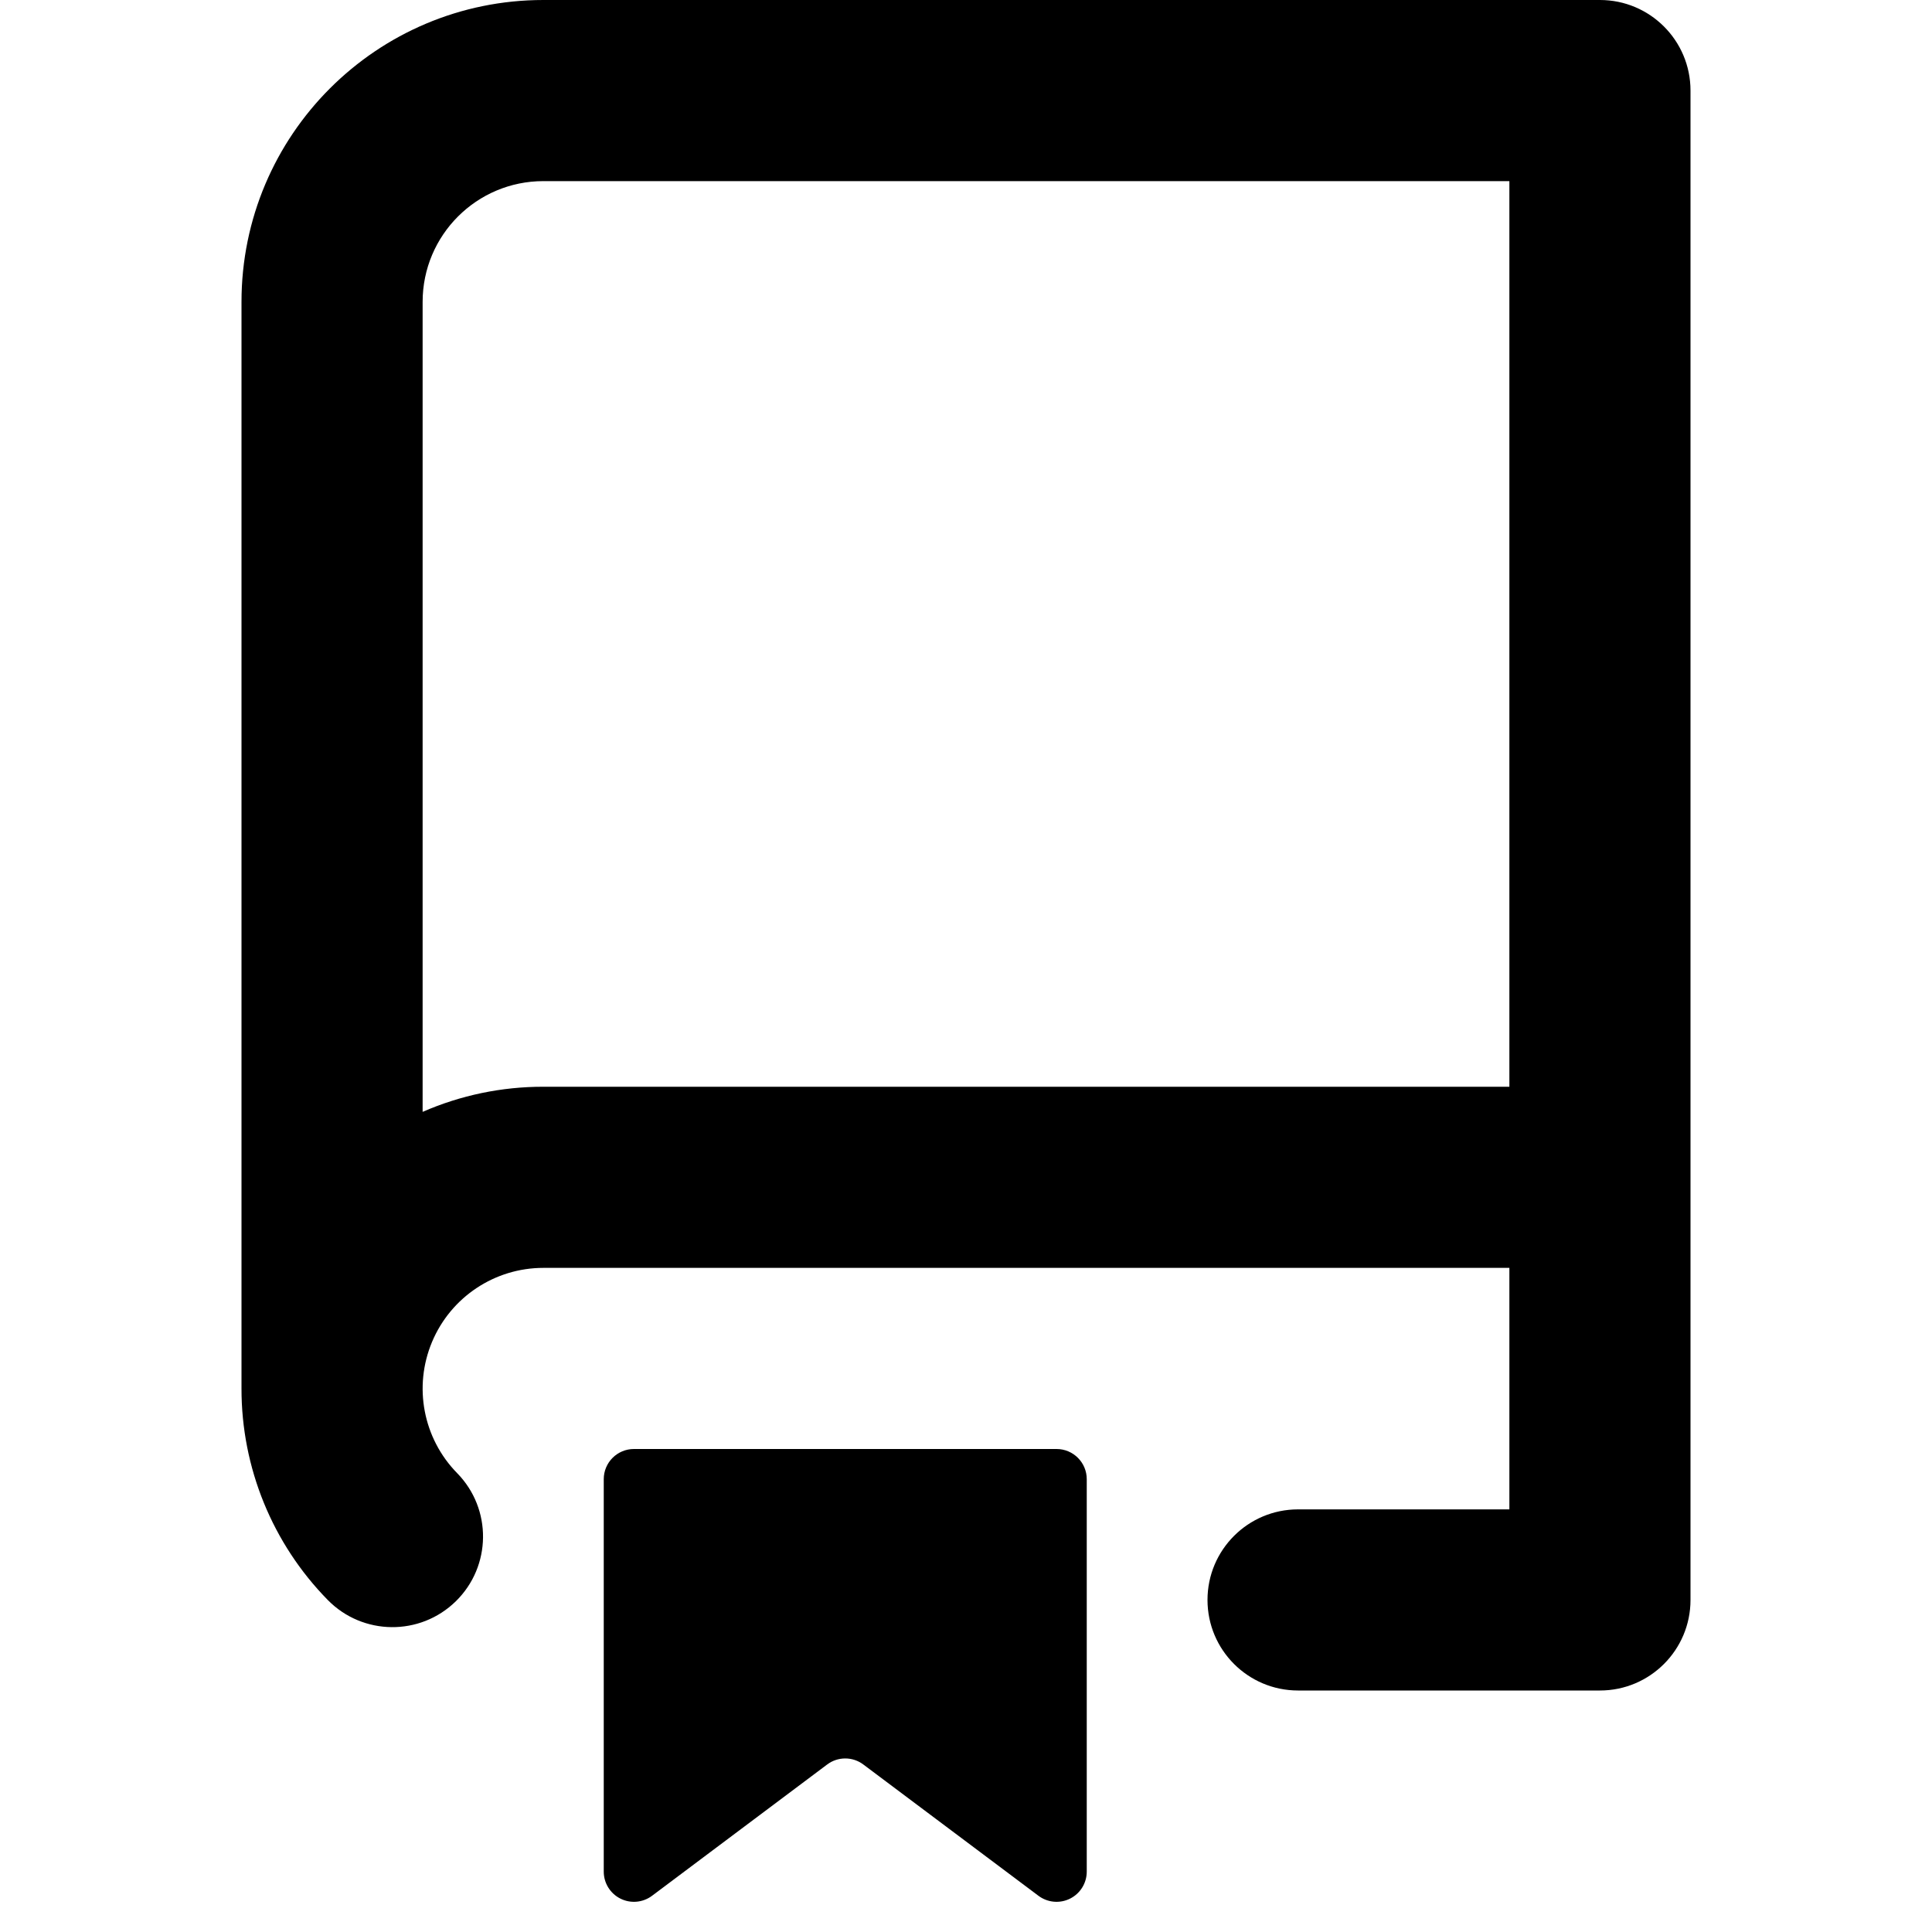
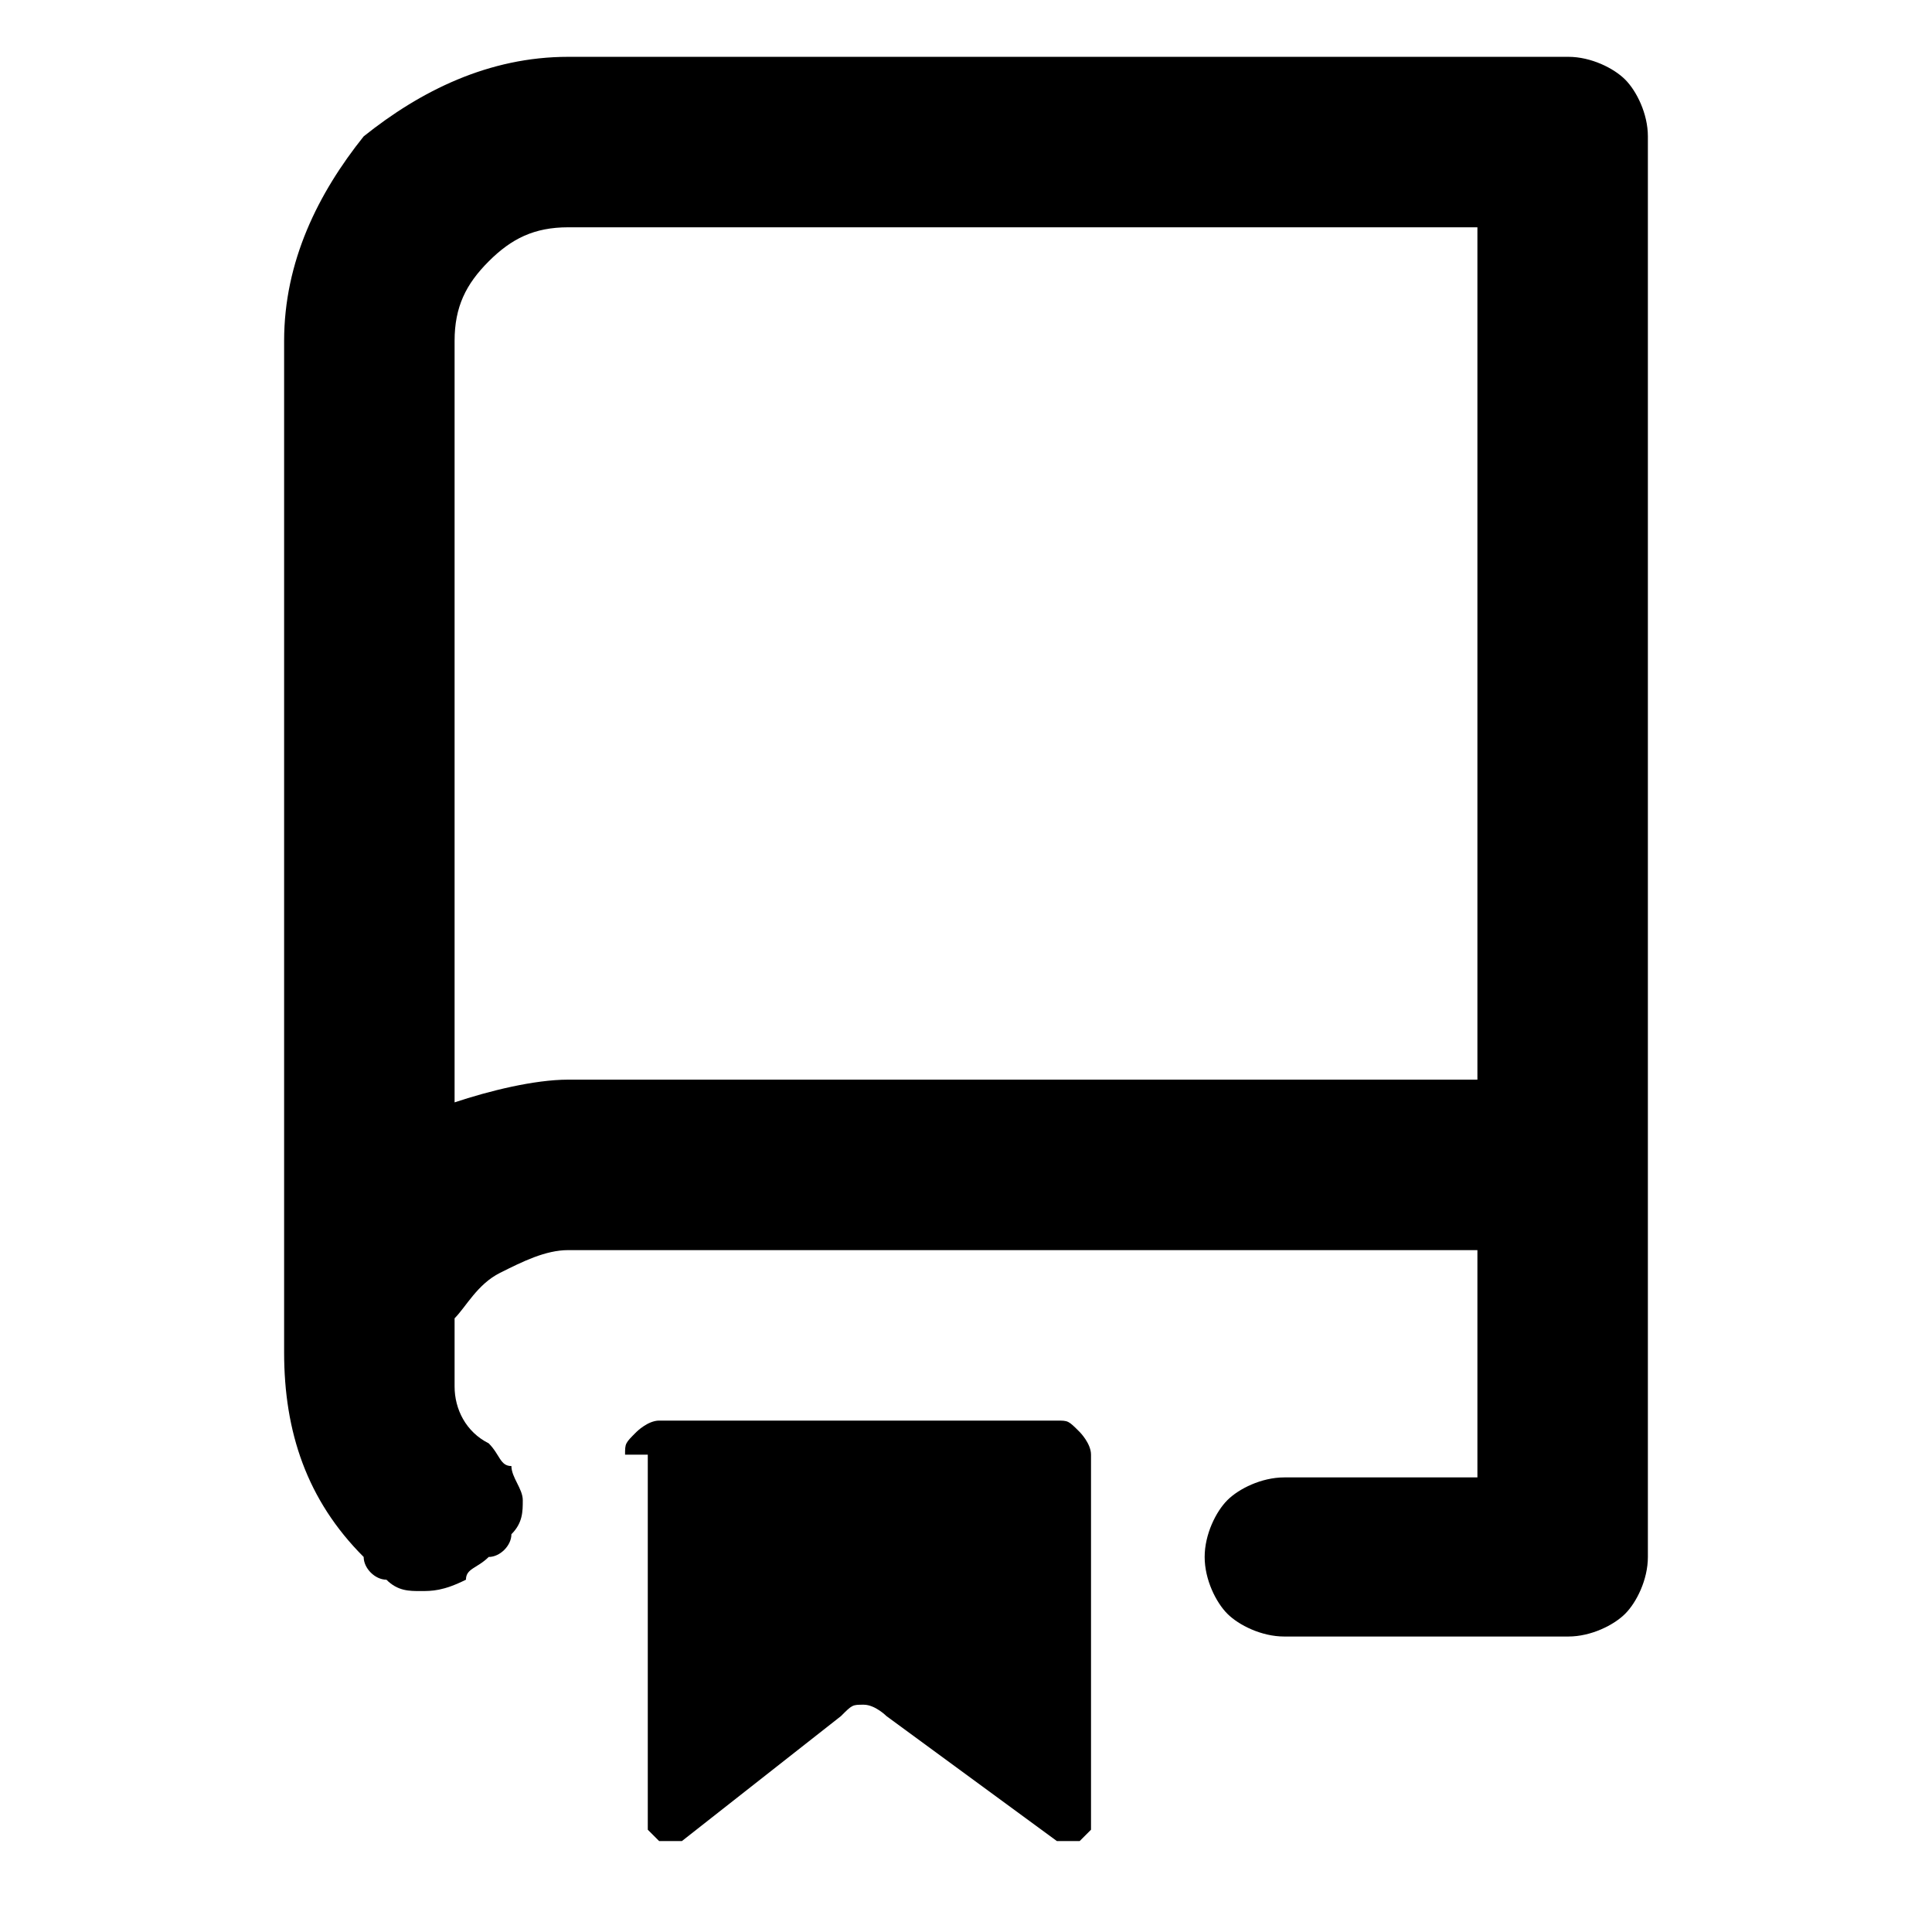
- <svg aria-hidden="true" height="16" viewBox="0 0 16 16" version="1.1" width="16" data-view-component="true" class="octicon octicon-repo">
-   <path d="M2 2.5A2.5 2.5 0 0 1 4.5 0h8.75a.75.75 0 0 1 .75.75v12.5a.75.75 0 0 1-.75.75h-2.5a.75.75 0 0 1 0-1.5h1.75v-2h-8a1 1 0 0 0-.714 1.7.75.75 0 1 1-1.072 1.05A2.495 2.495 0 0 1 2 11.5Zm10.5-1h-8a1 1 0 0 0-1 1v6.708A2.486 2.486 0 0 1 4.5 9h8ZM5 12.25a.25.25 0 0 1 .25-.25h3.5a.25.25 0 0 1 .25.25v3.25a.25.25 0 0 1-.4.2l-1.45-1.087a.249.249 0 0 0-.3 0L5.4 15.7a.25.25 0 0 1-.4-.2Z" />
+ <svg viewBox="0 0 17 17">
+   <path d="M2.5,3c0-0.7,0.3-1.3,0.7-1.8C3.7,0.8,4.3,0.5,5,0.5h8.8c0.2,0,0.4,0.1,0.5,0.2c0.1,0.1,0.2,0.3,0.2,0.5v12.5c0,0.2-0.1,0.4-0.2,0.5c-0.1,0.1-0.3,0.2-0.5,0.2h-2.5c-0.2,0-0.4-0.1-0.5-0.2c-0.1-0.1-0.2-0.3-0.2-0.5s0.1-0.4,0.2-0.5c0.1-0.1,0.3-0.2,0.5-0.2H13v-2H5c-0.2,0-0.4,0.1-0.6,0.2c-0.2,0.1-0.3,0.3-0.4,0.4C4,11.8,4,12,4,12.2c0,0.2,0.1,0.4,0.3,0.5c0.1,0.1,0.1,0.2,0.2,0.2c0,0.1,0.1,0.2,0.1,0.3c0,0.1,0,0.2-0.1,0.3c0,0.1-0.1,0.2-0.2,0.2c-0.1,0.1-0.2,0.1-0.2,0.2C3.9,14,3.8,14,3.7,14c-0.1,0-0.2,0-0.3-0.1c-0.1,0-0.2-0.1-0.2-0.2c-0.5-0.5-0.7-1.1-0.7-1.8V3z M13,2H5C4.7,2,4.5,2.1,4.3,2.3C4.1,2.5,4,2.7,4,3v6.7c0.3-0.1,0.7-0.2,1-0.2h8V2z M5.5,12.8c0-0.1,0-0.1,0.1-0.2c0,0,0.1-0.1,0.2-0.1h3.5c0.1,0,0.1,0,0.2,0.1c0,0,0.1,0.1,0.1,0.2V16c0,0,0,0.1,0,0.1c0,0-0.1,0.1-0.1,0.1c0,0-0.1,0-0.1,0c0,0-0.1,0-0.1,0l-1.5-1.1c0,0-0.1-0.1-0.2-0.1s-0.1,0-0.2,0.1l-1.4,1.1c0,0-0.1,0-0.1,0s-0.1,0-0.1,0c0,0-0.1-0.1-0.1-0.1c0,0,0-0.1,0-0.1V12.8z" />
</svg>
